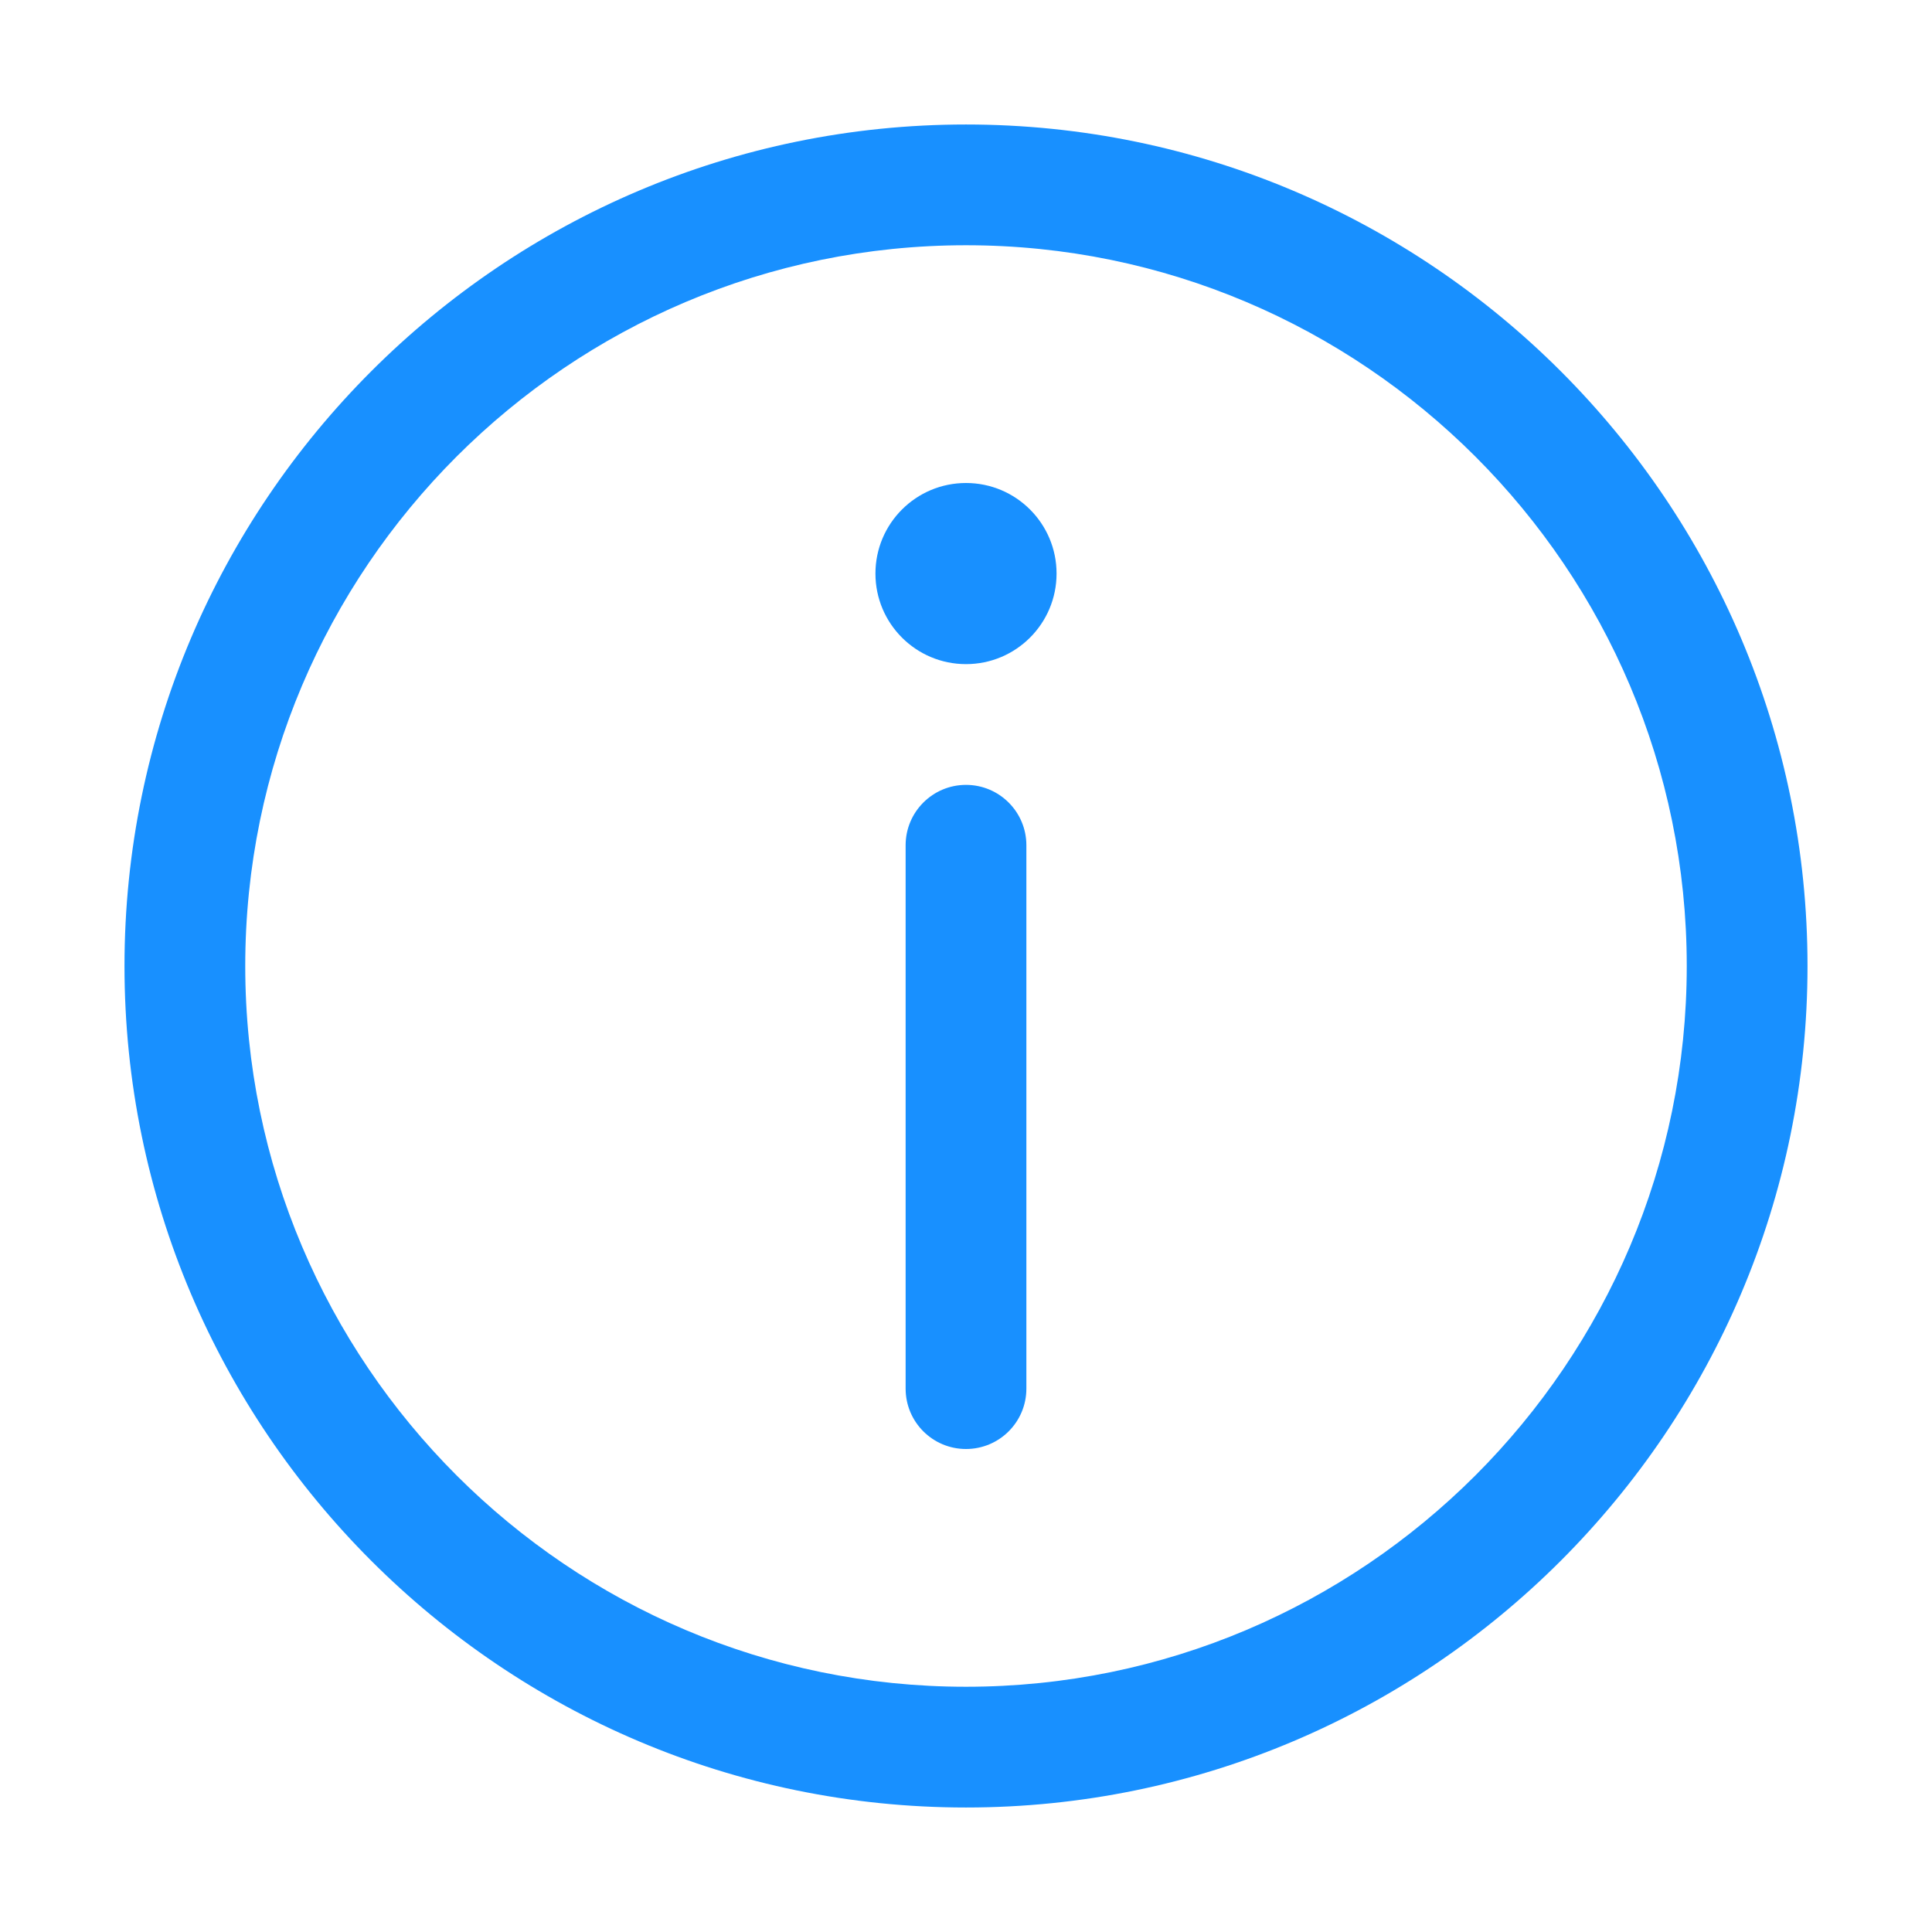
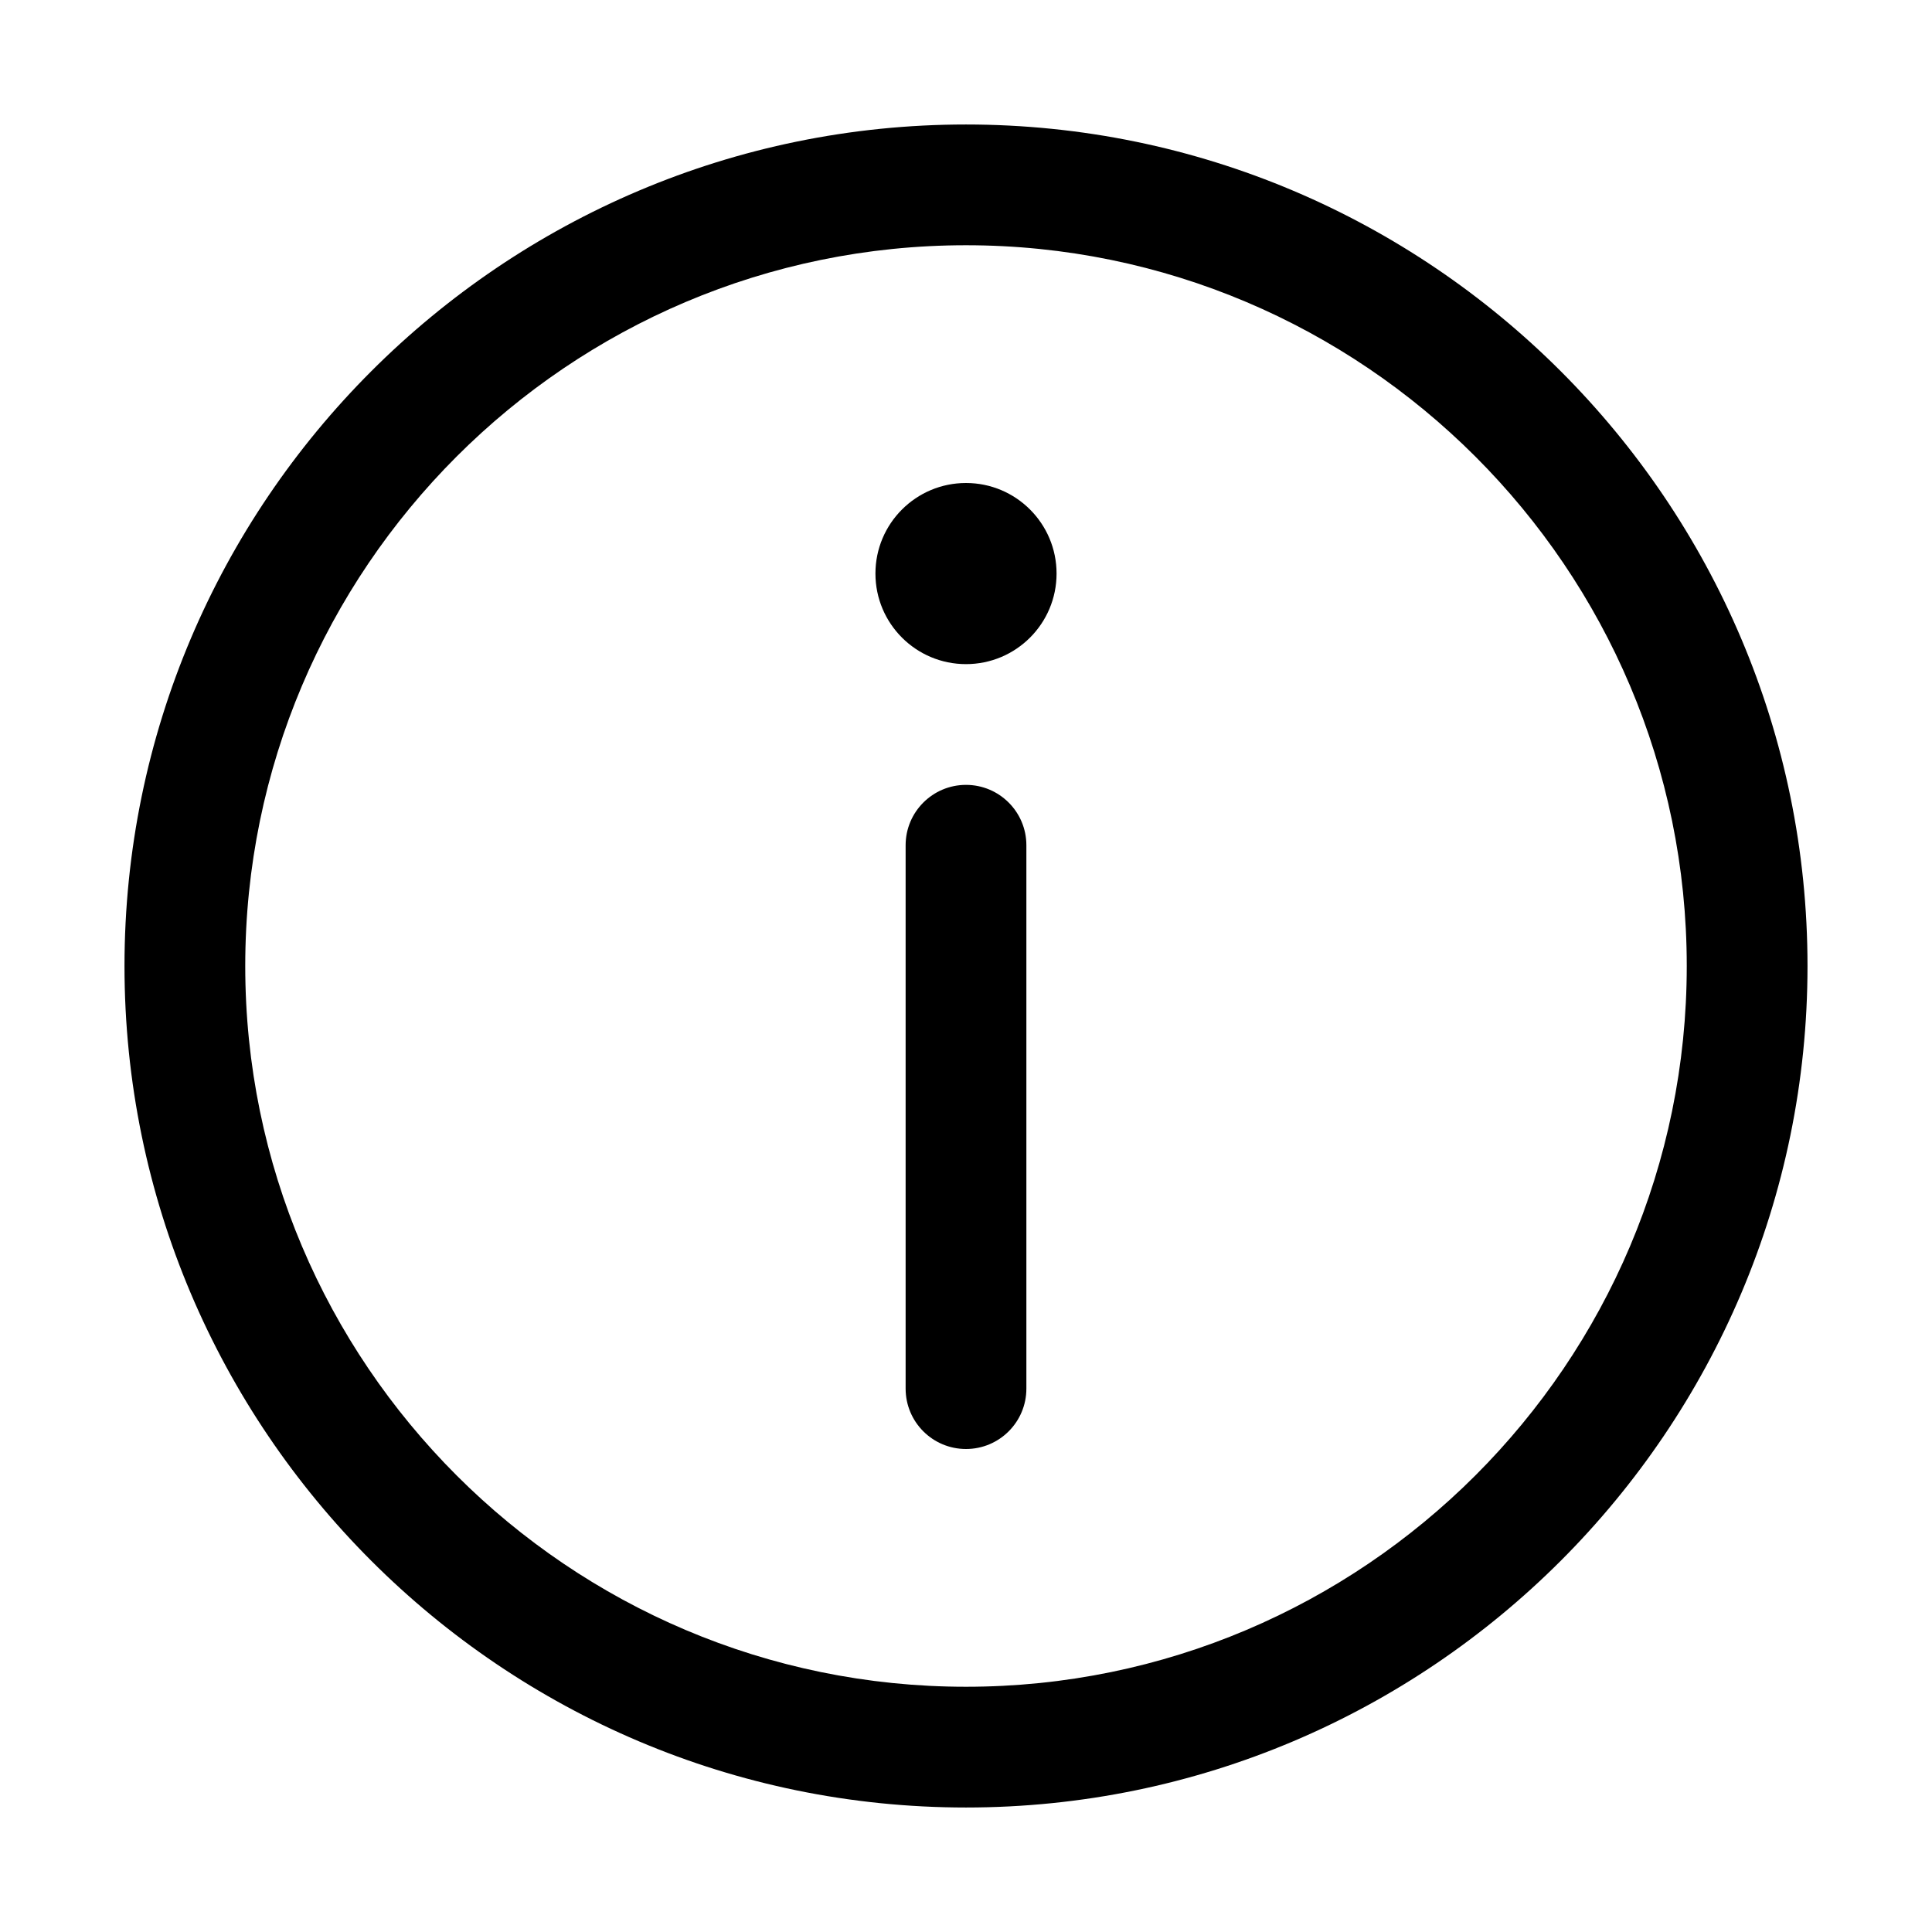
- <svg xmlns="http://www.w3.org/2000/svg" t="1562293225958" class="icon" viewBox="0 0 1024 1024" version="1.1" p-id="2544" width="200" height="200">
+ <svg xmlns="http://www.w3.org/2000/svg" t="1562679297142" class="icon" viewBox="0 0 1024 1024" version="1.1" p-id="4027" width="200" height="200">
  <defs>
    <style type="text/css" />
  </defs>
-   <path d="M512 958.016C266.08 958.016 65.984 757.952 65.984 512 65.984 266.08 266.08 65.984 512 65.984c245.952 0 446.016 200.064 446.016 446.016 0 245.952-200.064 446.016-446.016 446.016z m0-828.032c-210.656 0-382.016 171.36-382.016 382.016 0 210.624 171.36 382.016 382.016 382.016 210.624 0 382.016-171.36 382.016-382.016S722.624 129.984 512 129.984z" fill="#1890ff" p-id="2545" />
-   <path d="M464 304a1.5 1.5 0 1 0 96 0 1.5 1.5 0 1 0-96 0zM512 768c-17.664 0-32-14.304-32-32V448c0-17.664 14.336-32 32-32s32 14.336 32 32v288c0 17.696-14.336 32-32 32z" fill="#1890ff" p-id="2546" />
+   <path d="M512 958.016C266.08 958.016 65.984 757.952 65.984 512 65.984 266.08 266.08 65.984 512 65.984c245.952 0 446.016 200.064 446.016 446.016 0 245.952-200.064 446.016-446.016 446.016z m0-828.032c-210.656 0-382.016 171.36-382.016 382.016 0 210.624 171.36 382.016 382.016 382.016 210.624 0 382.016-171.36 382.016-382.016S722.624 129.984 512 129.984z" p-id="4028" />
+   <path d="M464 304a1.5 1.5 0 1 0 96 0 1.5 1.5 0 1 0-96 0z m48 464c-17.664 0-32-14.304-32-32V448c0-17.664 14.336-32 32-32s32 14.336 32 32v288c0 17.696-14.336 32-32 32z" p-id="4029" />
</svg>
